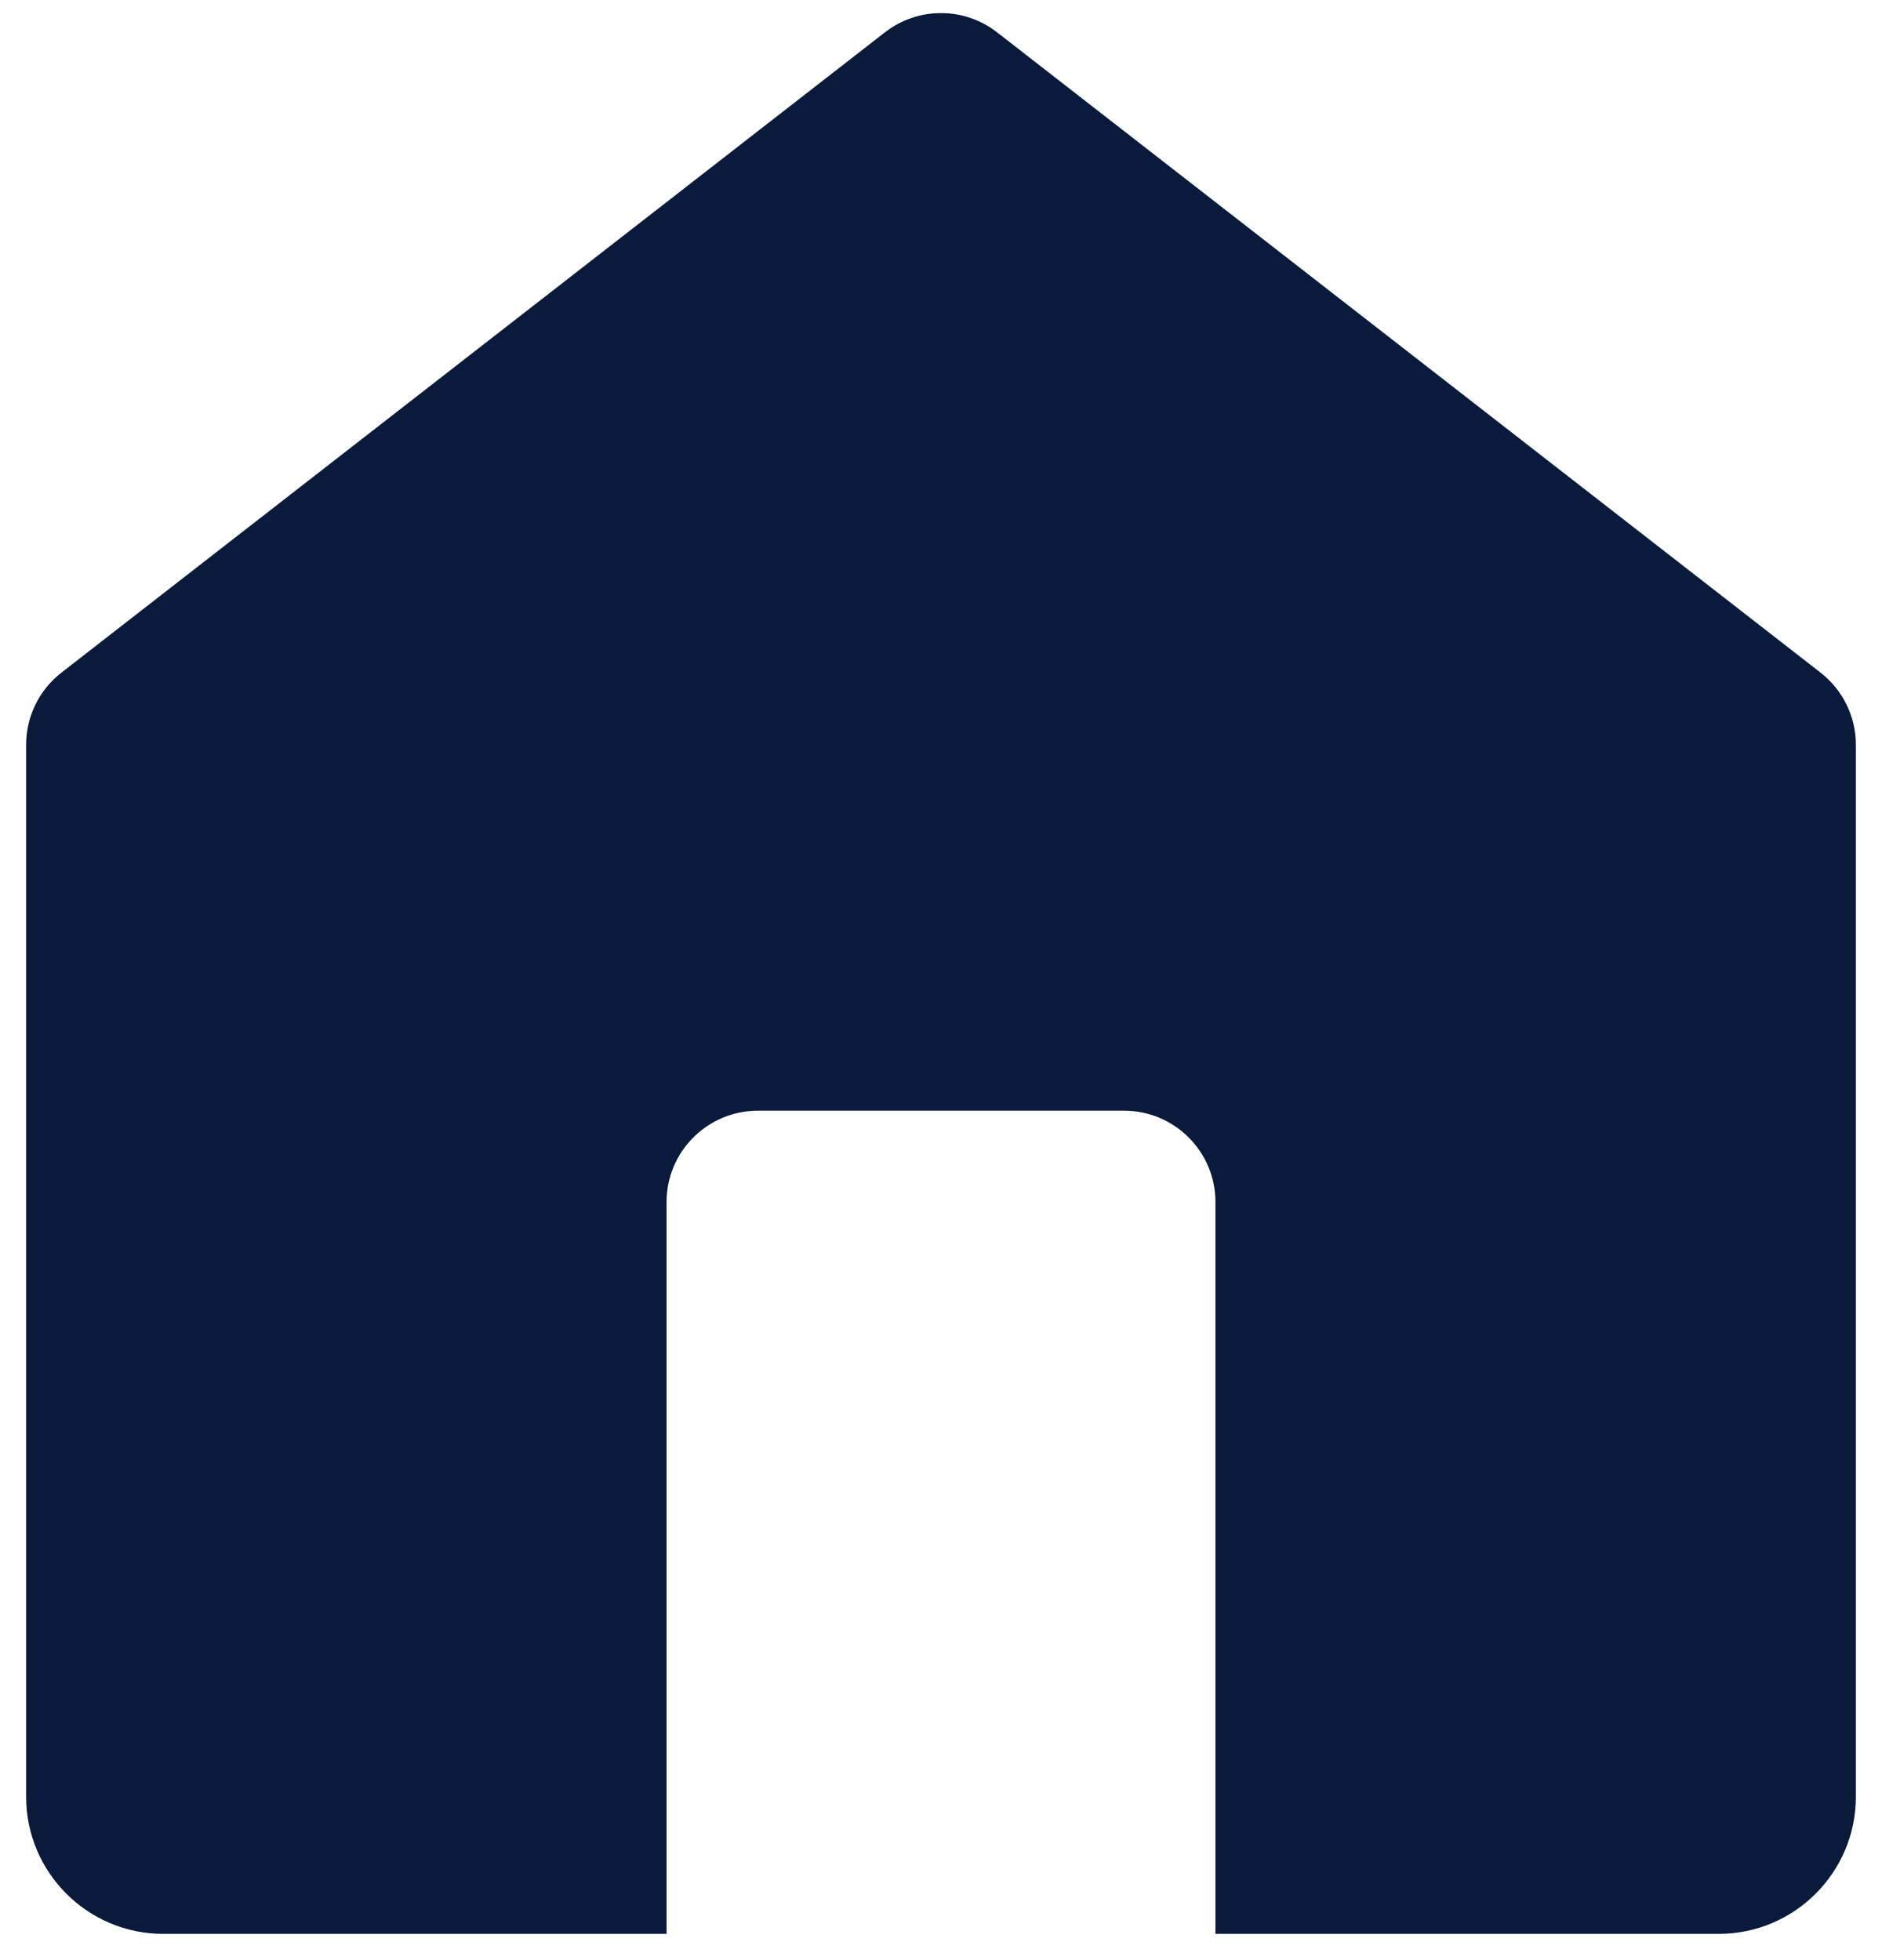
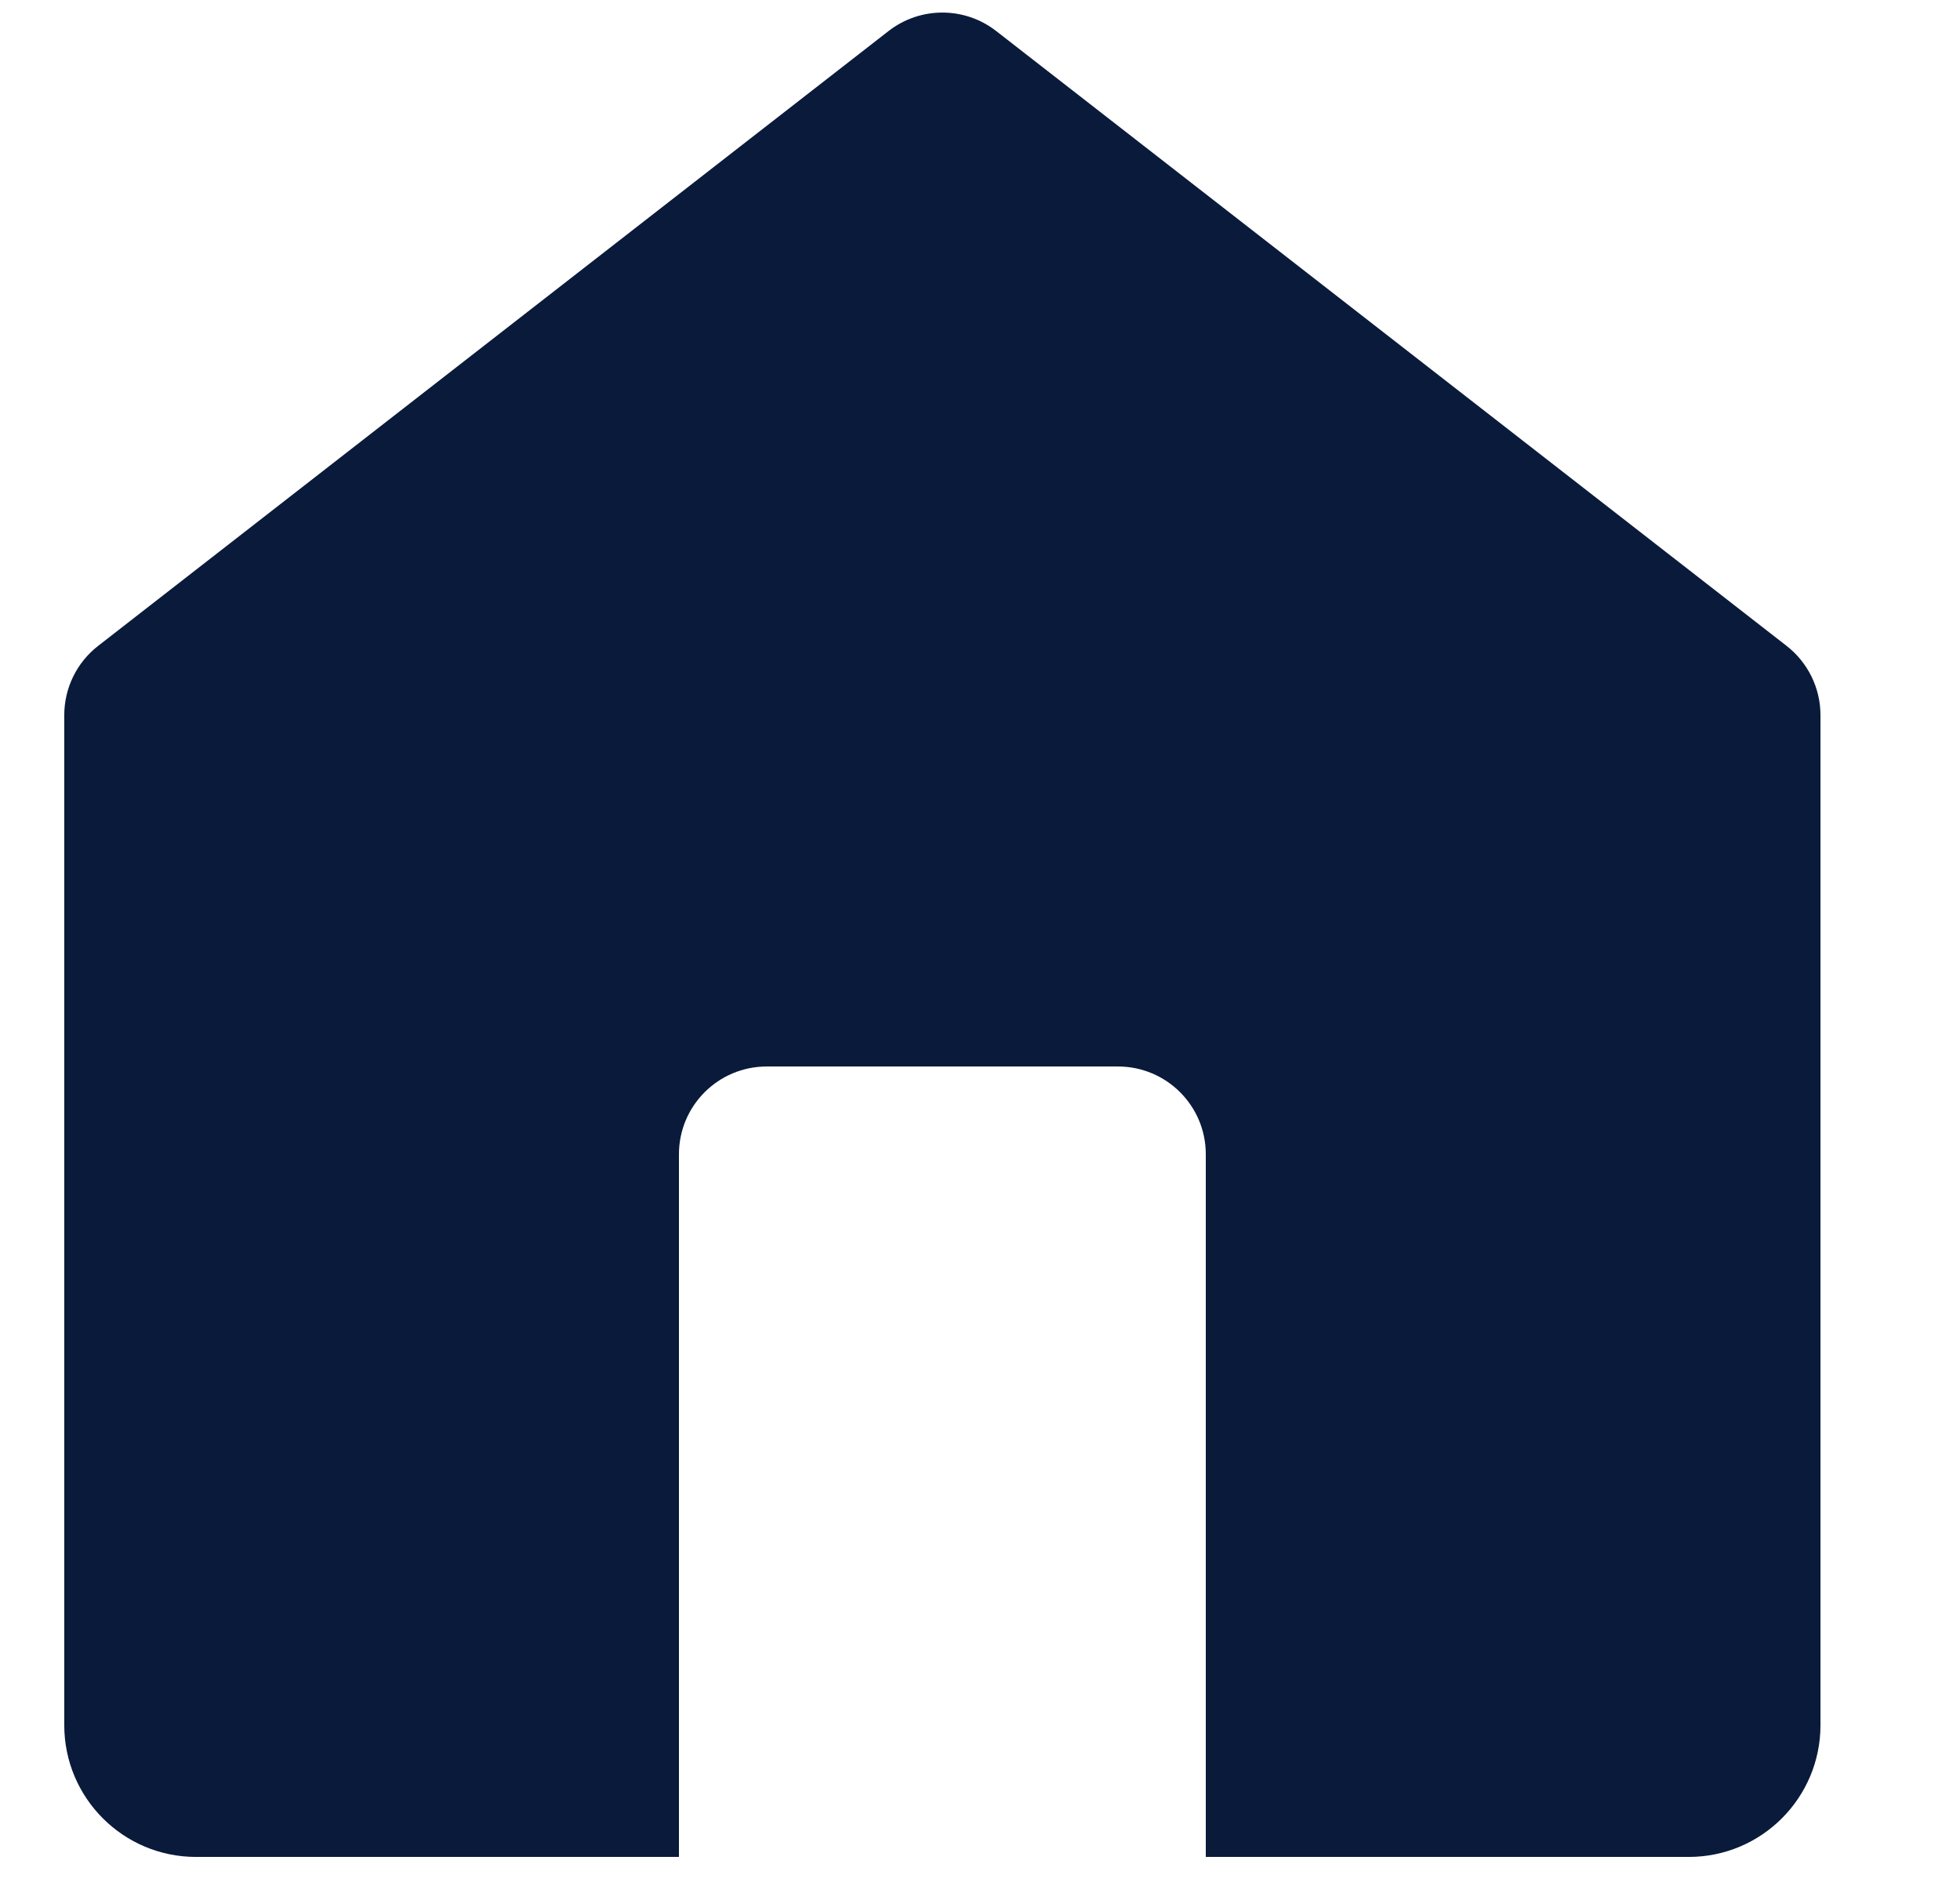
- <svg xmlns="http://www.w3.org/2000/svg" width="24" height="25" viewBox="0 0 24 25" fill="none">
+ <svg xmlns="http://www.w3.org/2000/svg" width="25" height="24" viewBox="0 0 25 25" fill="none">
  <path d="M11.284 0.413C11.705 0.085 12.295 0.085 12.716 0.413L23.216 8.579C23.5 8.8 23.667 9.14 23.667 9.5V22.917C23.667 23.883 22.883 24.667 21.917 24.667H15.5V15.333C15.5 14.689 14.978 14.167 14.333 14.167H9.667C9.022 14.167 8.5 14.689 8.5 15.333V24.667H2.083C1.117 24.667 0.333 23.883 0.333 22.917V9.5C0.333 9.14 0.499 8.8 0.784 8.579L11.284 0.413Z" fill="#0A1A3A" />
</svg>
